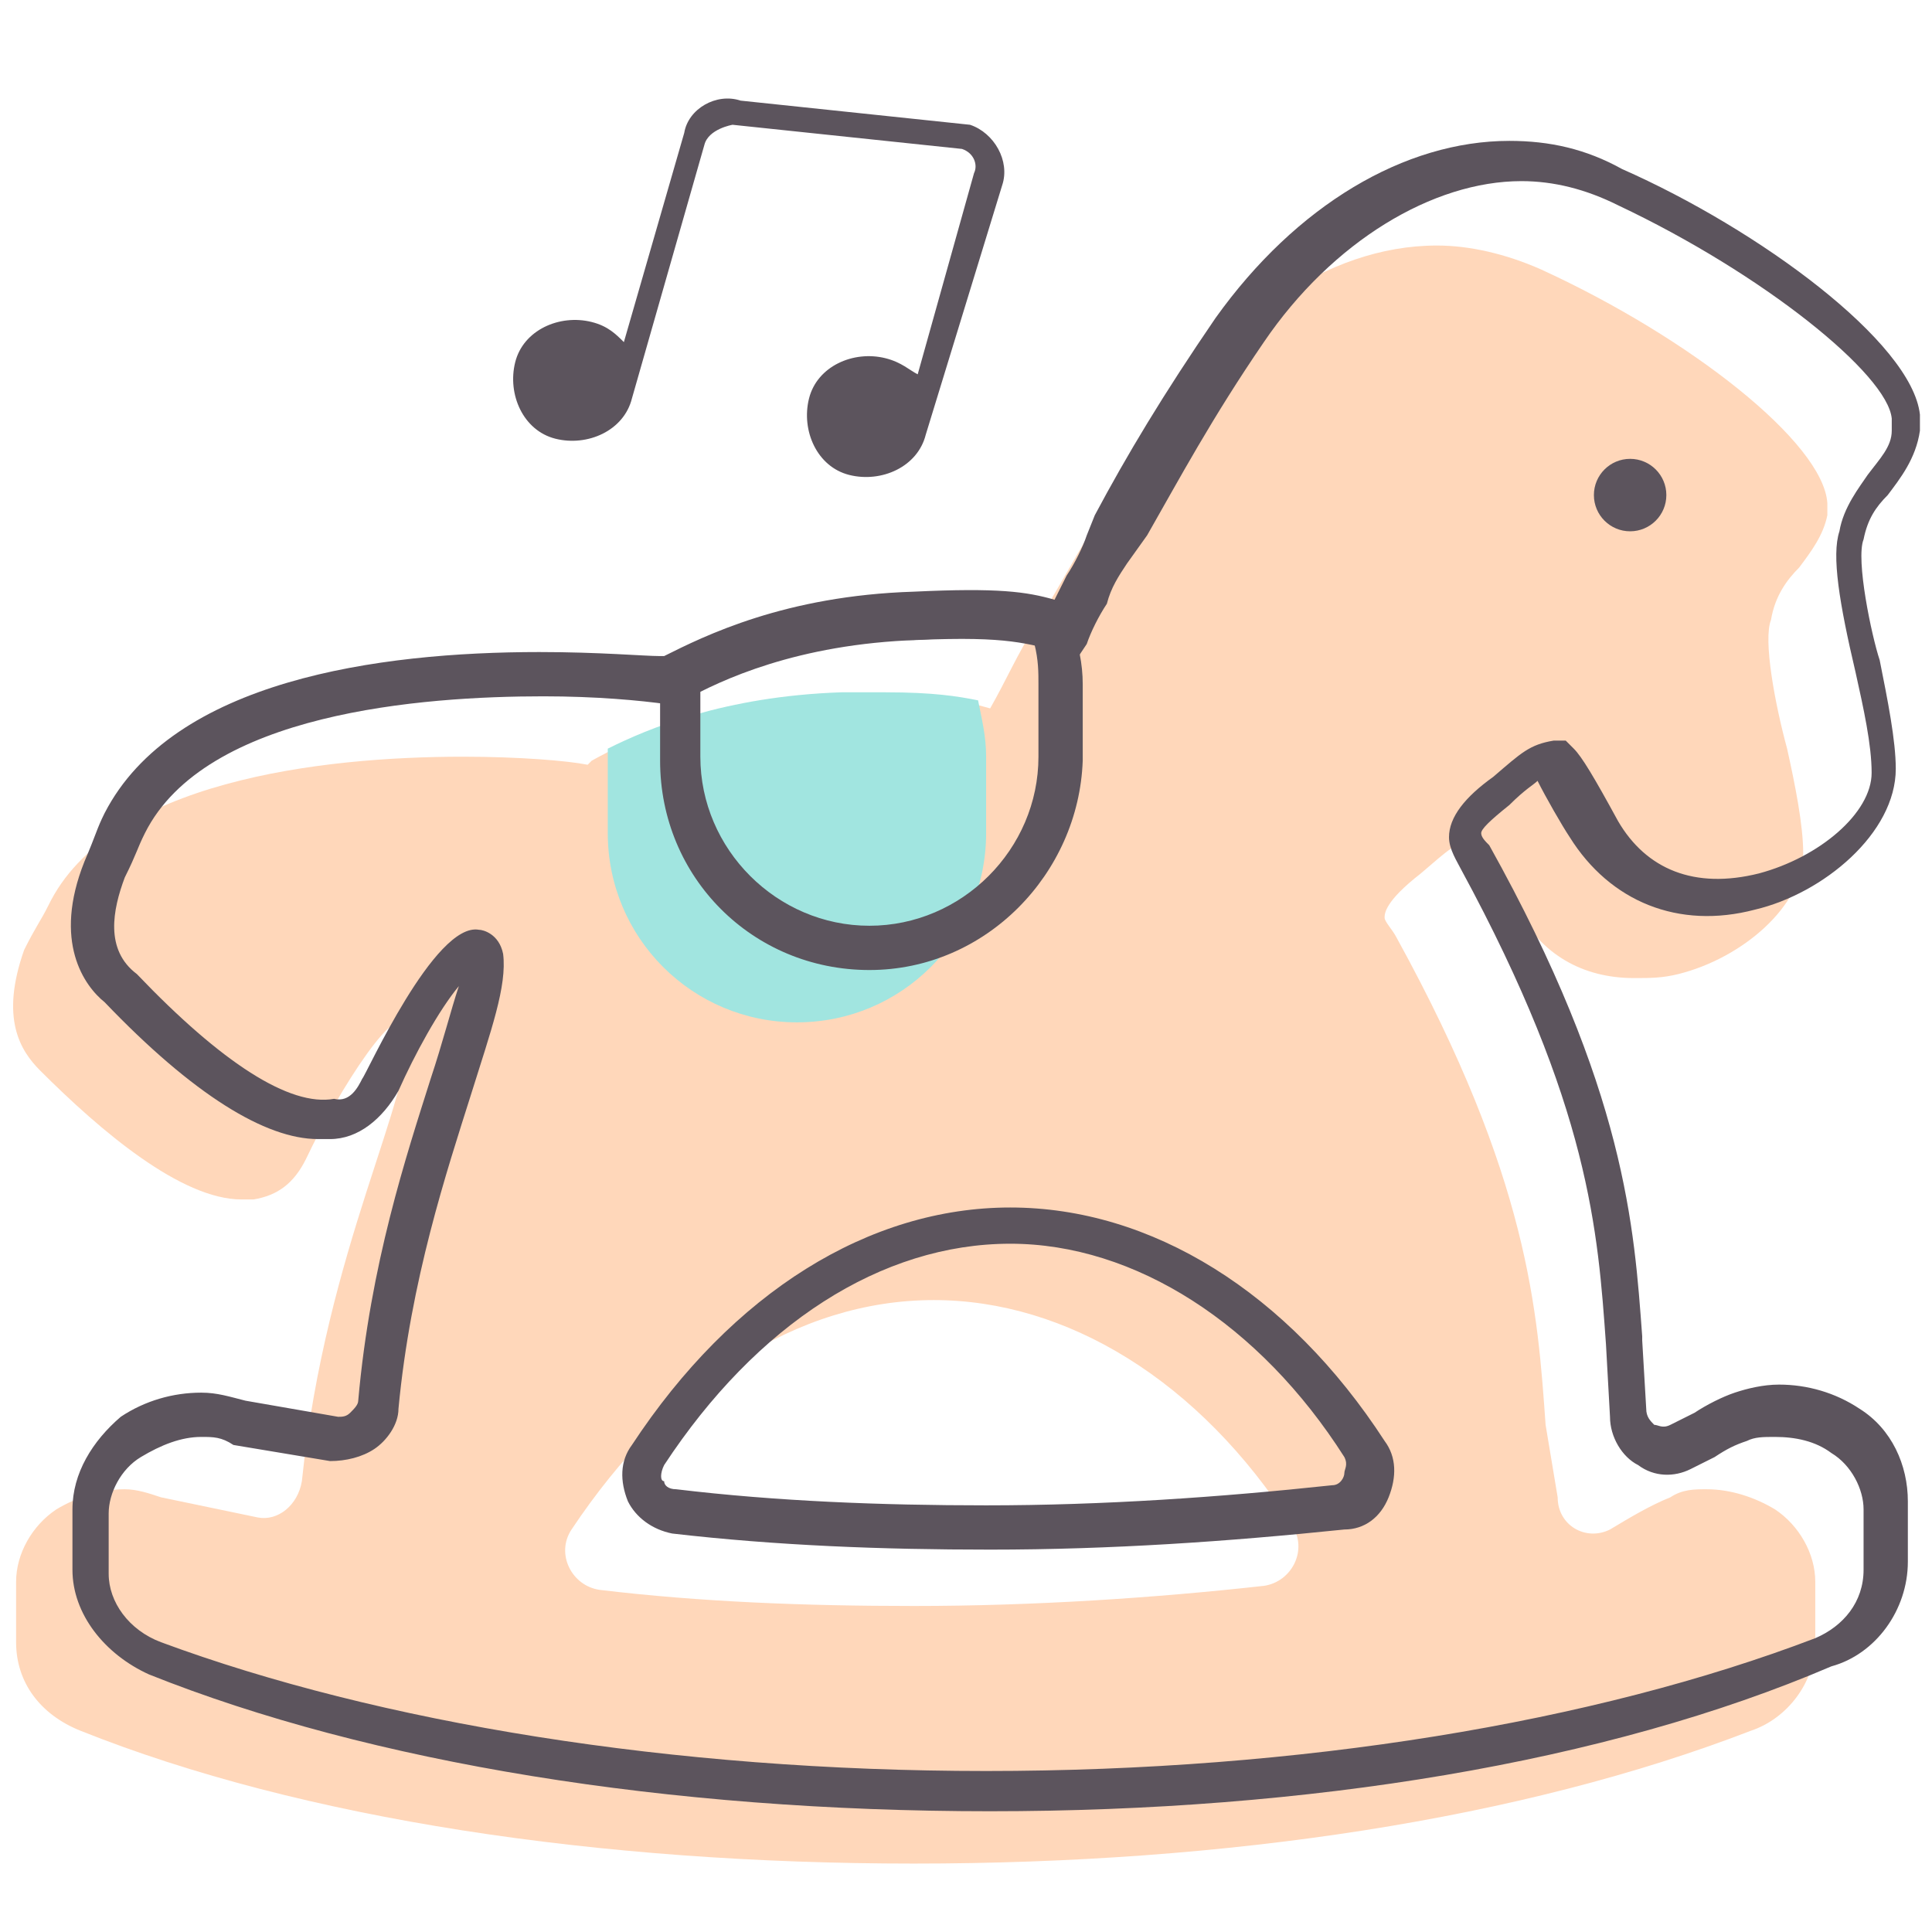
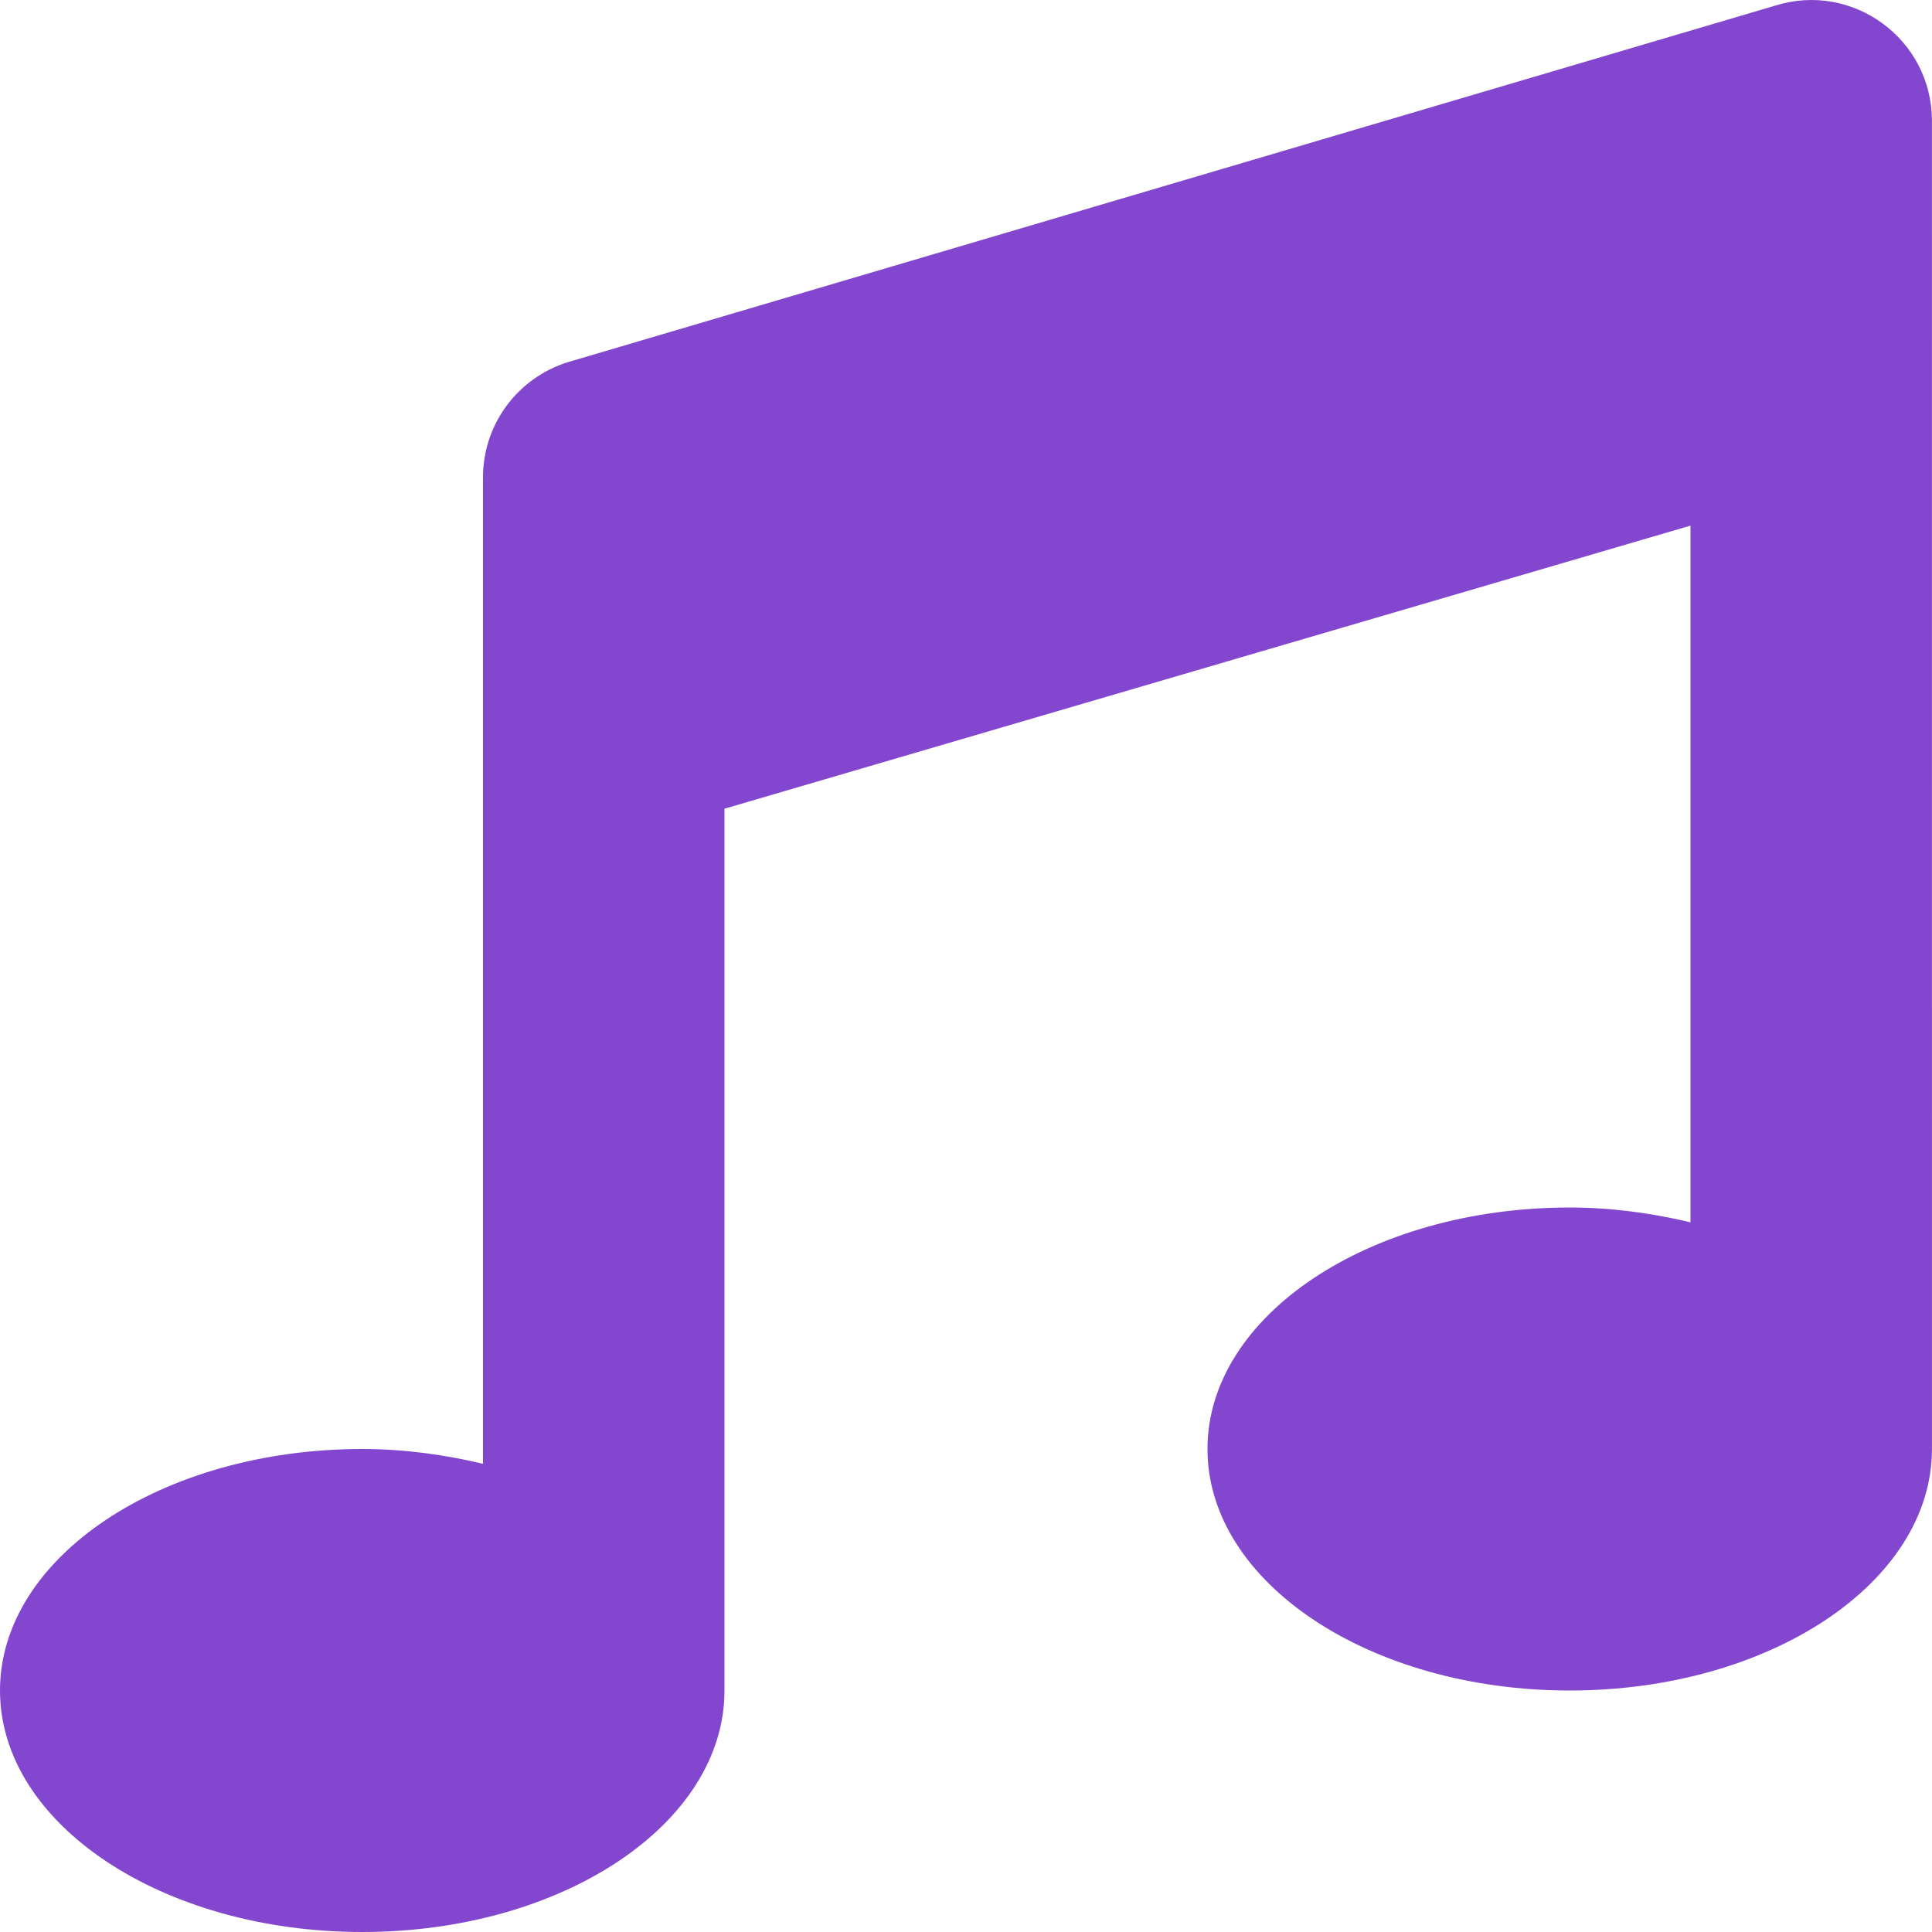
- <svg xmlns="http://www.w3.org/2000/svg" t="1679385736590" class="icon" viewBox="0 0 1024 1024" version="1.1" p-id="7813" width="200" height="200">
-   <path d="M819.2 755.2c-4.267-59.733-8.533-130.133-78.933-258.133-2.133-4.267-6.4-8.533-6.4-10.667 0-2.133 0-8.533 19.2-23.467 14.933-12.8 19.2-17.067 27.733-17.067 4.267 4.267 10.667 14.933 23.467 36.267 12.8 23.467 34.133 36.267 61.867 36.267 8.533 0 14.933 0 23.467-2.133 34.133-8.533 66.133-36.267 66.133-64 0-14.933-4.267-36.267-8.533-55.467-6.4-23.467-12.8-57.6-8.533-68.267 2.133-12.8 8.533-21.333 14.933-27.733 6.4-8.533 12.8-17.067 14.933-27.733v-6.4c-2.133-32-72.533-87.467-151.467-123.733-19.2-8.533-38.4-12.8-55.467-12.8-59.733 0-113.067 42.667-145.067 89.6-29.867 44.8-49.067 81.067-68.267 113.067-8.533 12.8-14.933 27.733-23.467 42.667-14.933-4.267-25.6-6.4-57.6-6.4h-23.467c-68.267 2.133-110.933 23.467-130.133 34.133l-2.133 2.133c-10.667-2.133-36.267-4.267-66.133-4.267-74.667 0-187.733 12.8-219.733 78.933-4.267 8.533-6.4 10.667-12.8 23.467-12.8 36.267-2.133 53.333 8.533 64 32 32 74.667 68.267 106.667 68.267h6.4c12.8-2.133 21.333-8.533 27.733-21.333 17.067-36.267 51.2-89.6 53.333-68.267 4.267 34.133-42.667 115.2-55.467 238.933-2.133 12.8-12.8 21.333-23.467 19.2L85.333 793.6c-6.4-2.133-12.8-4.267-19.2-4.267-12.8 0-25.6 4.267-36.267 10.667-12.8 8.533-21.333 23.467-21.333 38.4v32c0 21.333 12.8 38.4 34.133 46.933 117.333 46.933 275.2 70.4 441.6 70.4 166.4 0 322.133-23.467 443.733-70.4 19.2-6.4 34.133-25.6 34.133-46.933v-32c0-14.933-8.533-29.867-21.333-38.4-10.667-6.4-23.467-10.667-36.267-10.667-6.4 0-12.8 0-19.2 4.267-10.667 4.267-21.333 10.667-32 17.067-12.8 6.4-27.733-2.133-27.733-17.067l-6.4-38.4z m-334.933 96c-57.6 0-113.067-2.133-166.4-8.533-14.933-2.133-23.467-19.2-14.933-32 51.2-76.8 119.467-121.6 192-121.6 70.4 0 140.8 42.667 189.867 119.467 8.533 12.8 0 29.867-14.933 32-57.6 6.4-121.6 10.667-185.6 10.667z m0 0" fill="#FFD7BA" p-id="7814" />
-   <path d="M524.8 960c-170.667 0-328.533-25.6-445.867-72.533-23.467-10.667-40.533-32-40.533-55.467v-32c0-19.2 10.667-36.267 25.6-49.067 12.8-8.533 27.733-12.8 42.667-12.8 8.533 0 14.933 2.133 23.467 4.267l49.067 8.533c2.133 0 4.267 0 6.4-2.133 2.133-2.133 4.267-4.267 4.267-6.4 6.4-72.533 25.6-130.133 38.4-170.667 6.4-19.2 10.667-36.267 14.933-49.067-10.667 12.8-23.467 36.267-32 55.467-8.533 14.933-21.333 25.6-36.267 25.6h-6.4c-27.733 0-66.133-23.467-113.067-72.533-10.667-8.533-27.733-32-10.667-74.667 6.4-14.933 6.4-17.067 10.667-25.6 36.267-70.4 145.067-85.333 230.4-85.333 32 0 55.467 2.133 64 2.133h2.133c21.333-10.667 64-32 132.267-34.133 44.8-2.133 59.733 0 74.667 4.267l6.4-12.8c4.267-6.4 8.533-14.933 10.667-21.333l4.267-10.667c17.067-32 36.267-64 64-104.533 42.667-59.733 100.267-93.867 155.733-93.867 21.333 0 40.533 4.267 59.733 14.933 72.533 32 153.6 91.733 157.867 130.133v8.533c-2.133 14.933-10.667 25.6-17.067 34.133-6.4 6.4-10.667 12.8-12.8 23.467-4.267 10.667 4.267 51.2 8.533 64 4.267 21.333 8.533 42.667 8.533 57.6 0 34.133-38.4 66.133-74.667 74.667-40.533 10.667-76.8-4.267-98.133-38.4-4.267-6.4-12.8-21.333-17.067-29.867-2.133 2.133-6.4 4.267-14.933 12.8-10.667 8.533-14.933 12.8-14.933 14.933 0 2.133 2.133 4.267 4.267 6.4 72.533 130.133 76.8 202.667 81.067 260.267v2.133l2.133 36.267c0 4.267 2.133 6.4 4.267 8.533 2.133 0 4.267 2.133 8.533 0l12.8-6.4c6.4-4.267 14.933-8.533 21.333-10.667 6.4-2.133 14.933-4.267 23.467-4.267 14.933 0 29.867 4.267 42.667 12.8 17.067 10.667 25.6 29.867 25.6 49.067v32c0 25.6-17.067 49.067-40.533 55.467-119.467 51.2-277.333 76.8-445.867 76.8zM106.667 761.6c-10.667 0-21.333 4.267-32 10.667s-17.067 19.2-17.067 29.867v32c0 14.933 10.667 29.867 27.733 36.267 115.2 42.667 270.933 68.267 437.333 68.267 166.4 0 322.133-25.6 439.467-70.4 14.933-6.4 25.6-19.2 25.6-36.267v-32c0-10.667-6.4-23.467-17.067-29.867-8.533-6.4-19.2-8.533-29.867-8.533-6.4 0-10.667 0-14.933 2.133-6.4 2.133-10.667 4.267-17.067 8.533l-12.8 6.4c-8.533 4.267-19.2 4.267-27.733-2.133-8.533-4.267-14.933-14.933-14.933-25.6l-2.133-38.4c-4.267-59.733-8.533-125.867-76.8-251.733-2.133-4.267-6.4-10.667-6.4-17.067 0-10.667 8.533-21.333 23.467-32 14.933-12.8 19.2-17.067 32-19.2h6.4l4.267 4.267c4.267 4.267 10.667 14.933 23.467 38.4 14.933 25.6 40.533 36.267 74.667 27.733 32-8.533 59.733-32 59.733-53.333 0-14.933-4.267-34.133-8.533-53.333-8.533-36.267-12.8-61.867-8.533-74.667 2.133-12.8 10.667-23.467 14.933-29.867 6.4-8.533 12.8-14.933 12.8-23.467v-6.4c-2.133-23.467-68.267-76.8-145.067-113.067-17.067-8.533-34.133-12.8-51.2-12.8-46.933 0-100.267 32-136.533 85.333-27.733 40.533-44.8 72.533-61.867 102.4l-10.667 14.933c-4.267 6.4-8.533 12.8-10.667 21.333-4.267 6.4-8.533 14.933-10.667 21.333l-4.267 6.4-8.533-2.133c-19.2-4.267-27.733-8.533-76.8-6.4-64 2.133-104.533 21.333-123.733 32-2.133 2.133-4.267 2.133-8.533 2.133-14.933-2.133-38.4-4.267-66.133-4.267-64 0-179.2 8.533-211.2 72.533-4.267 8.533-4.267 10.667-10.667 23.467-6.4 17.067-10.667 38.4 6.4 51.2 44.8 46.933 81.067 70.4 104.533 66.133 8.533 2.133 12.8-6.4 14.933-10.667 2.133-2.133 38.4-83.2 61.867-78.933 2.133 0 10.667 2.133 12.8 12.8 2.133 17.067-6.4 40.533-17.067 74.667-12.8 40.533-32 98.133-38.4 166.4 0 8.533-6.4 17.067-12.8 21.333-6.4 4.267-14.933 6.4-23.467 6.4l-51.2-8.533c-6.4-4.267-10.667-4.267-17.067-4.267z m418.133 59.733c-57.6 0-113.067-2.133-168.533-8.533-10.667-2.133-19.2-8.533-23.467-17.067-4.267-10.667-4.267-21.333 2.133-29.867 53.333-81.067 125.867-125.867 200.533-125.867s147.2 44.8 198.4 123.733c6.4 8.533 6.4 19.2 2.133 29.867-4.267 10.667-12.8 17.067-23.467 17.067-61.867 6.4-123.733 10.667-187.733 10.667z m10.667-162.133c-68.267 0-134.4 42.667-183.467 117.333-2.133 4.267-2.133 8.533 0 8.533 0 2.133 2.133 4.267 6.4 4.267 53.333 6.4 108.8 8.533 164.267 8.533v10.667-10.667c61.867 0 123.733-4.267 183.467-10.667 4.267 0 6.4-4.267 6.4-6.4 0-2.133 2.133-4.267 0-8.533-44.8-70.4-110.933-113.067-177.067-113.067z" fill="#5C545D" p-id="7815" />
-   <path d="M864 262.4m-19.2 0a19.2 19.2 0 1 0 38.4 0 19.2 19.2 0 1 0-38.4 0Z" fill="#5C545D" p-id="7816" />
-   <path d="M322.133 441.6c0 55.467 44.8 100.267 100.267 100.267s100.267-44.8 100.267-100.267v-40.533c0-10.667-2.133-19.2-4.267-29.867-10.667-2.133-23.467-4.267-49.067-4.267h-23.467c-61.867 2.133-102.4 19.2-123.733 29.867v44.8z" fill="#A1E5E0" p-id="7817" />
-   <path d="M460.8 514.133c-61.867 0-110.933-49.067-110.933-110.933v-49.067l6.4-4.267c25.6-12.8 68.267-29.867 128-32 44.8-2.133 59.733 0 74.667 4.267l6.4 2.133 2.133 6.4c4.267 10.667 6.4 21.333 6.4 32v40.533c-2.133 59.733-51.2 110.933-113.067 110.933z m-89.6-149.333v36.267c0 49.067 40.533 89.6 89.6 89.6s89.6-40.533 89.6-89.6V362.667c0-6.4 0-12.8-2.133-21.333-12.8-2.133-27.733-4.267-64-2.133-51.2 0-87.467 14.933-113.067 25.6zM531.2 98.133c4.267-12.8-4.267-27.733-17.067-32l-121.6-12.8c-12.8-4.267-27.733 4.267-29.867 17.067l-32 110.933c-4.267-4.267-8.533-8.533-17.067-10.667-17.067-4.267-36.267 4.267-40.533 21.333-4.267 17.067 4.267 36.267 21.333 40.533 17.067 4.267 36.267-4.267 40.533-21.333l38.4-134.4c2.133-8.533 14.933-10.667 14.933-10.667l121.6 12.8c6.4 2.133 8.533 8.533 6.4 12.8l-29.867 106.667c-4.267-2.133-8.533-6.4-17.067-8.533-17.067-4.267-36.267 4.267-40.533 21.333-4.267 17.067 4.267 36.267 21.333 40.533 17.067 4.267 36.267-4.267 40.533-21.333l40.533-132.267z m0 0" fill="#5C545D" p-id="7818" />
+ <svg xmlns="http://www.w3.org/2000/svg" t="1679630727147" class="icon" viewBox="0 0 1024 1024" version="1.1" p-id="2899" width="200" height="200">
+   <path d="M1023.962 64.037c0-43.419-42.199-74.019-83.199-61.019L300.795 192.015c-26.6 8.4-44.799 32.999-44.799 60.999v522.831c-20.1-4.76-41.439-7.84-63.999-7.84-106.038 0-191.997 57.299-191.997 127.998s85.958 127.998 191.997 127.998 191.997-57.299 191.997-127.998V428.631l511.991-150.037v369.253c-20.1-4.76-41.439-7.84-63.999-7.84-106.038 0-191.997 57.299-191.997 127.998s85.958 127.998 191.997 127.998 191.997-57.299 191.997-127.998l-0.02-703.968z" p-id="2900" fill="#8346cf" />
</svg>
